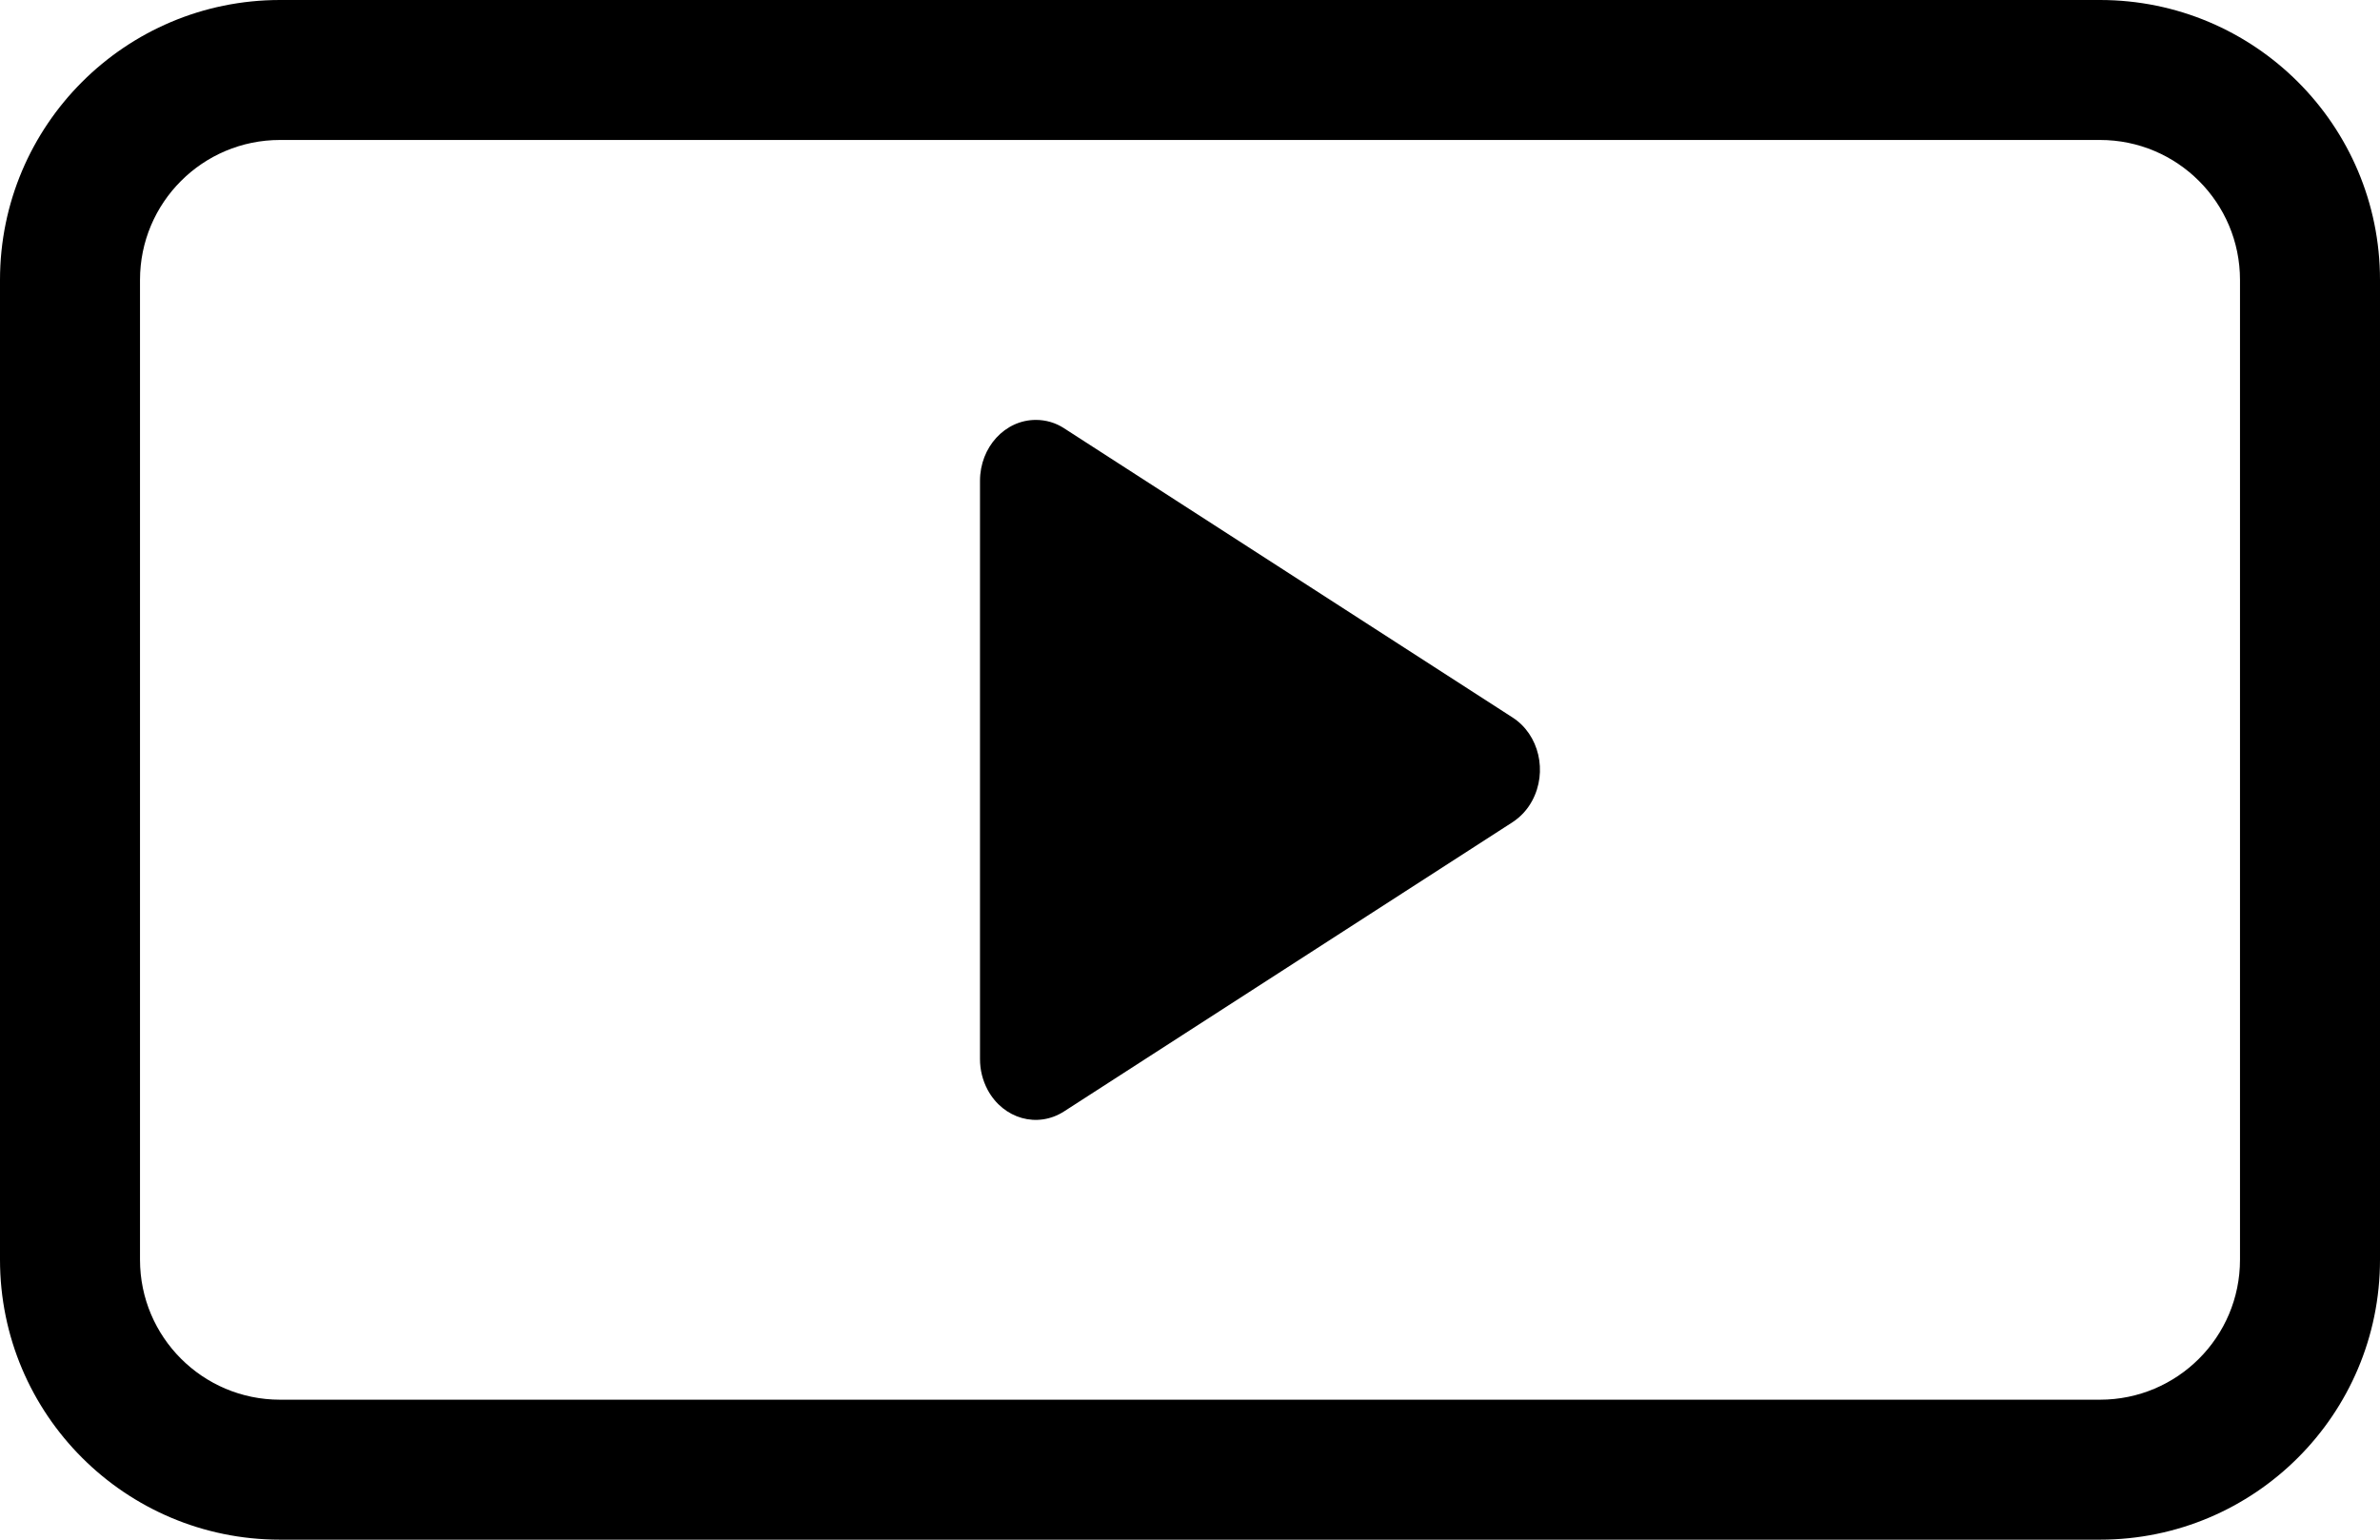
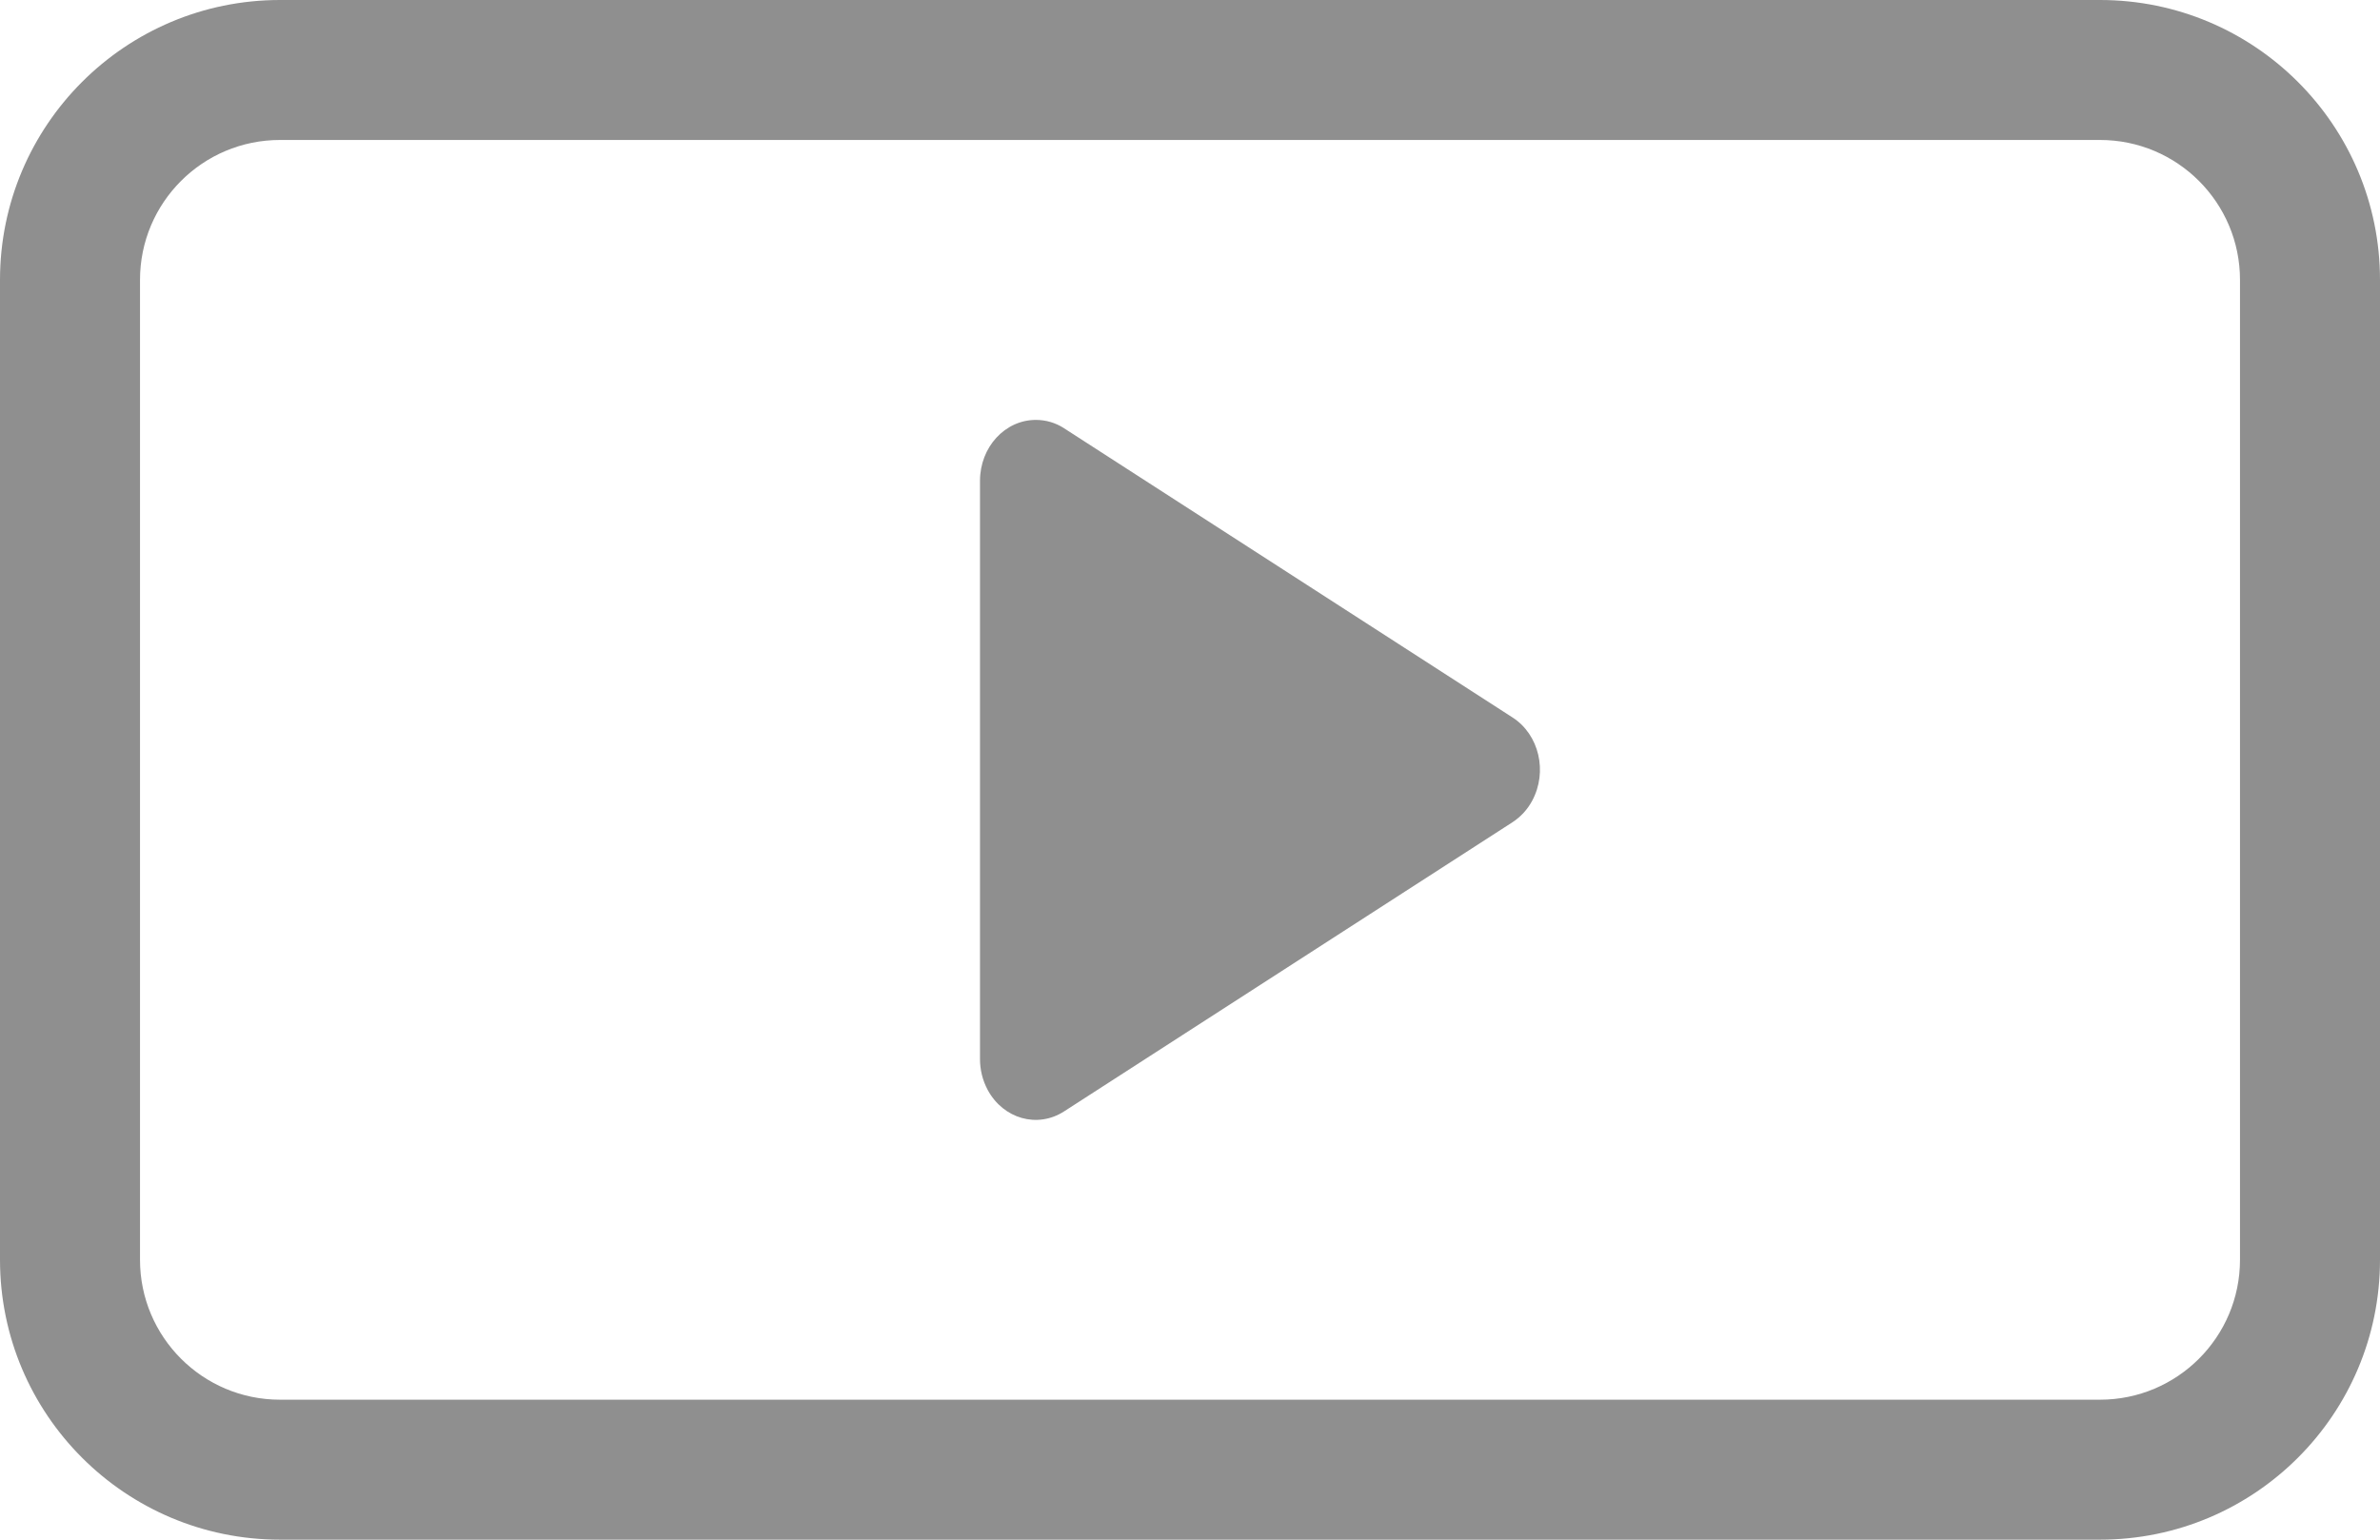
<svg xmlns="http://www.w3.org/2000/svg" width="17" height="11" viewBox="0 0 17 11">
-   <path id="theme_color" fill="#000" fill-rule="nonzero" d="M10.804 5.874L7.601 7.94c-.19.123-.434.054-.546-.153A.466.466 0 0 1 7 7.565v-4.13c0-.24.178-.435.399-.435.071 0 .141.02.202.06l3.203 2.066c.19.122.252.388.14.595a.419.419 0 0 1-.14.153zM2 1a1 1 0 0 0-1 1v7a1 1 0 0 0 1 1h13a1 1 0 0 0 1-1V2a1 1 0 0 0-1-1H2zm0-1h13a2 2 0 0 1 2 2v7a2 2 0 0 1-2 2H2a2 2 0 0 1-2-2V2a2 2 0 0 1 2-2z" />
+   <path id="theme_color" fill="#8f8f8f" fill-rule="nonzero" d="M10.804 5.874L7.601 7.94c-.19.123-.434.054-.546-.153A.466.466 0 0 1 7 7.565v-4.13c0-.24.178-.435.399-.435.071 0 .141.02.202.06l3.203 2.066c.19.122.252.388.14.595a.419.419 0 0 1-.14.153zM2 1a1 1 0 0 0-1 1v7a1 1 0 0 0 1 1h13a1 1 0 0 0 1-1V2a1 1 0 0 0-1-1H2zm0-1h13a2 2 0 0 1 2 2v7a2 2 0 0 1-2 2H2a2 2 0 0 1-2-2V2a2 2 0 0 1 2-2z" />
</svg>
